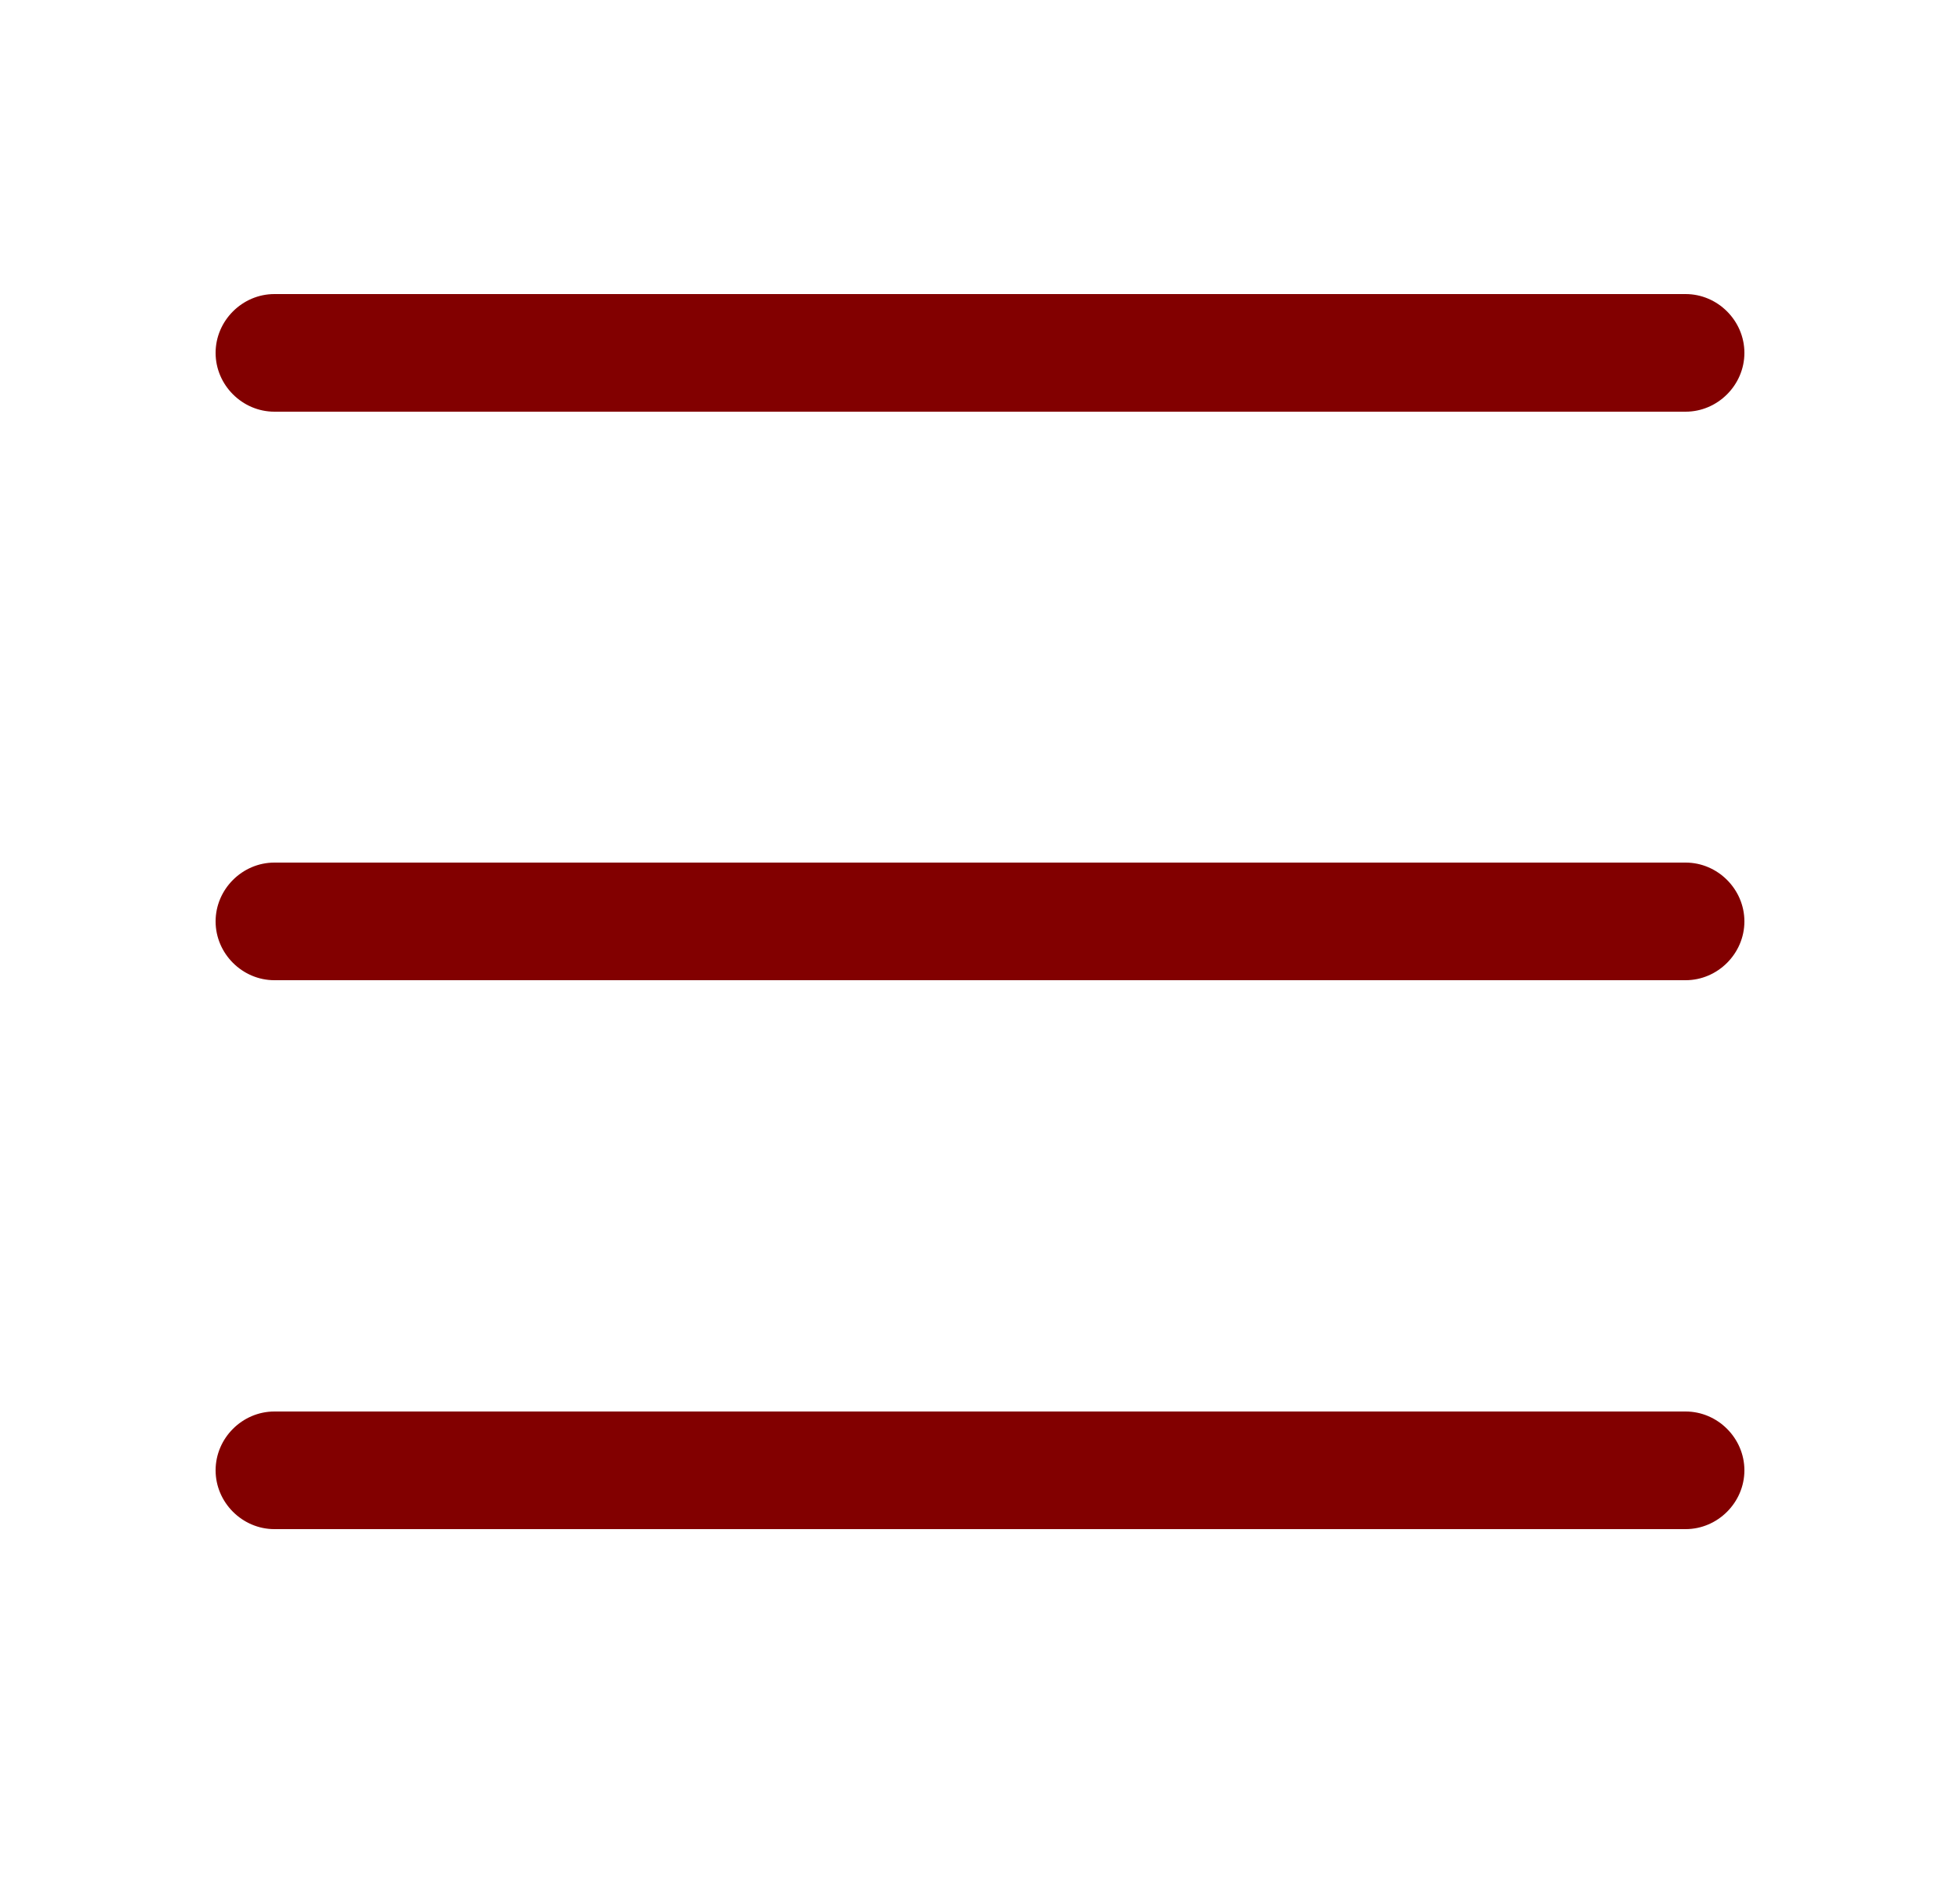
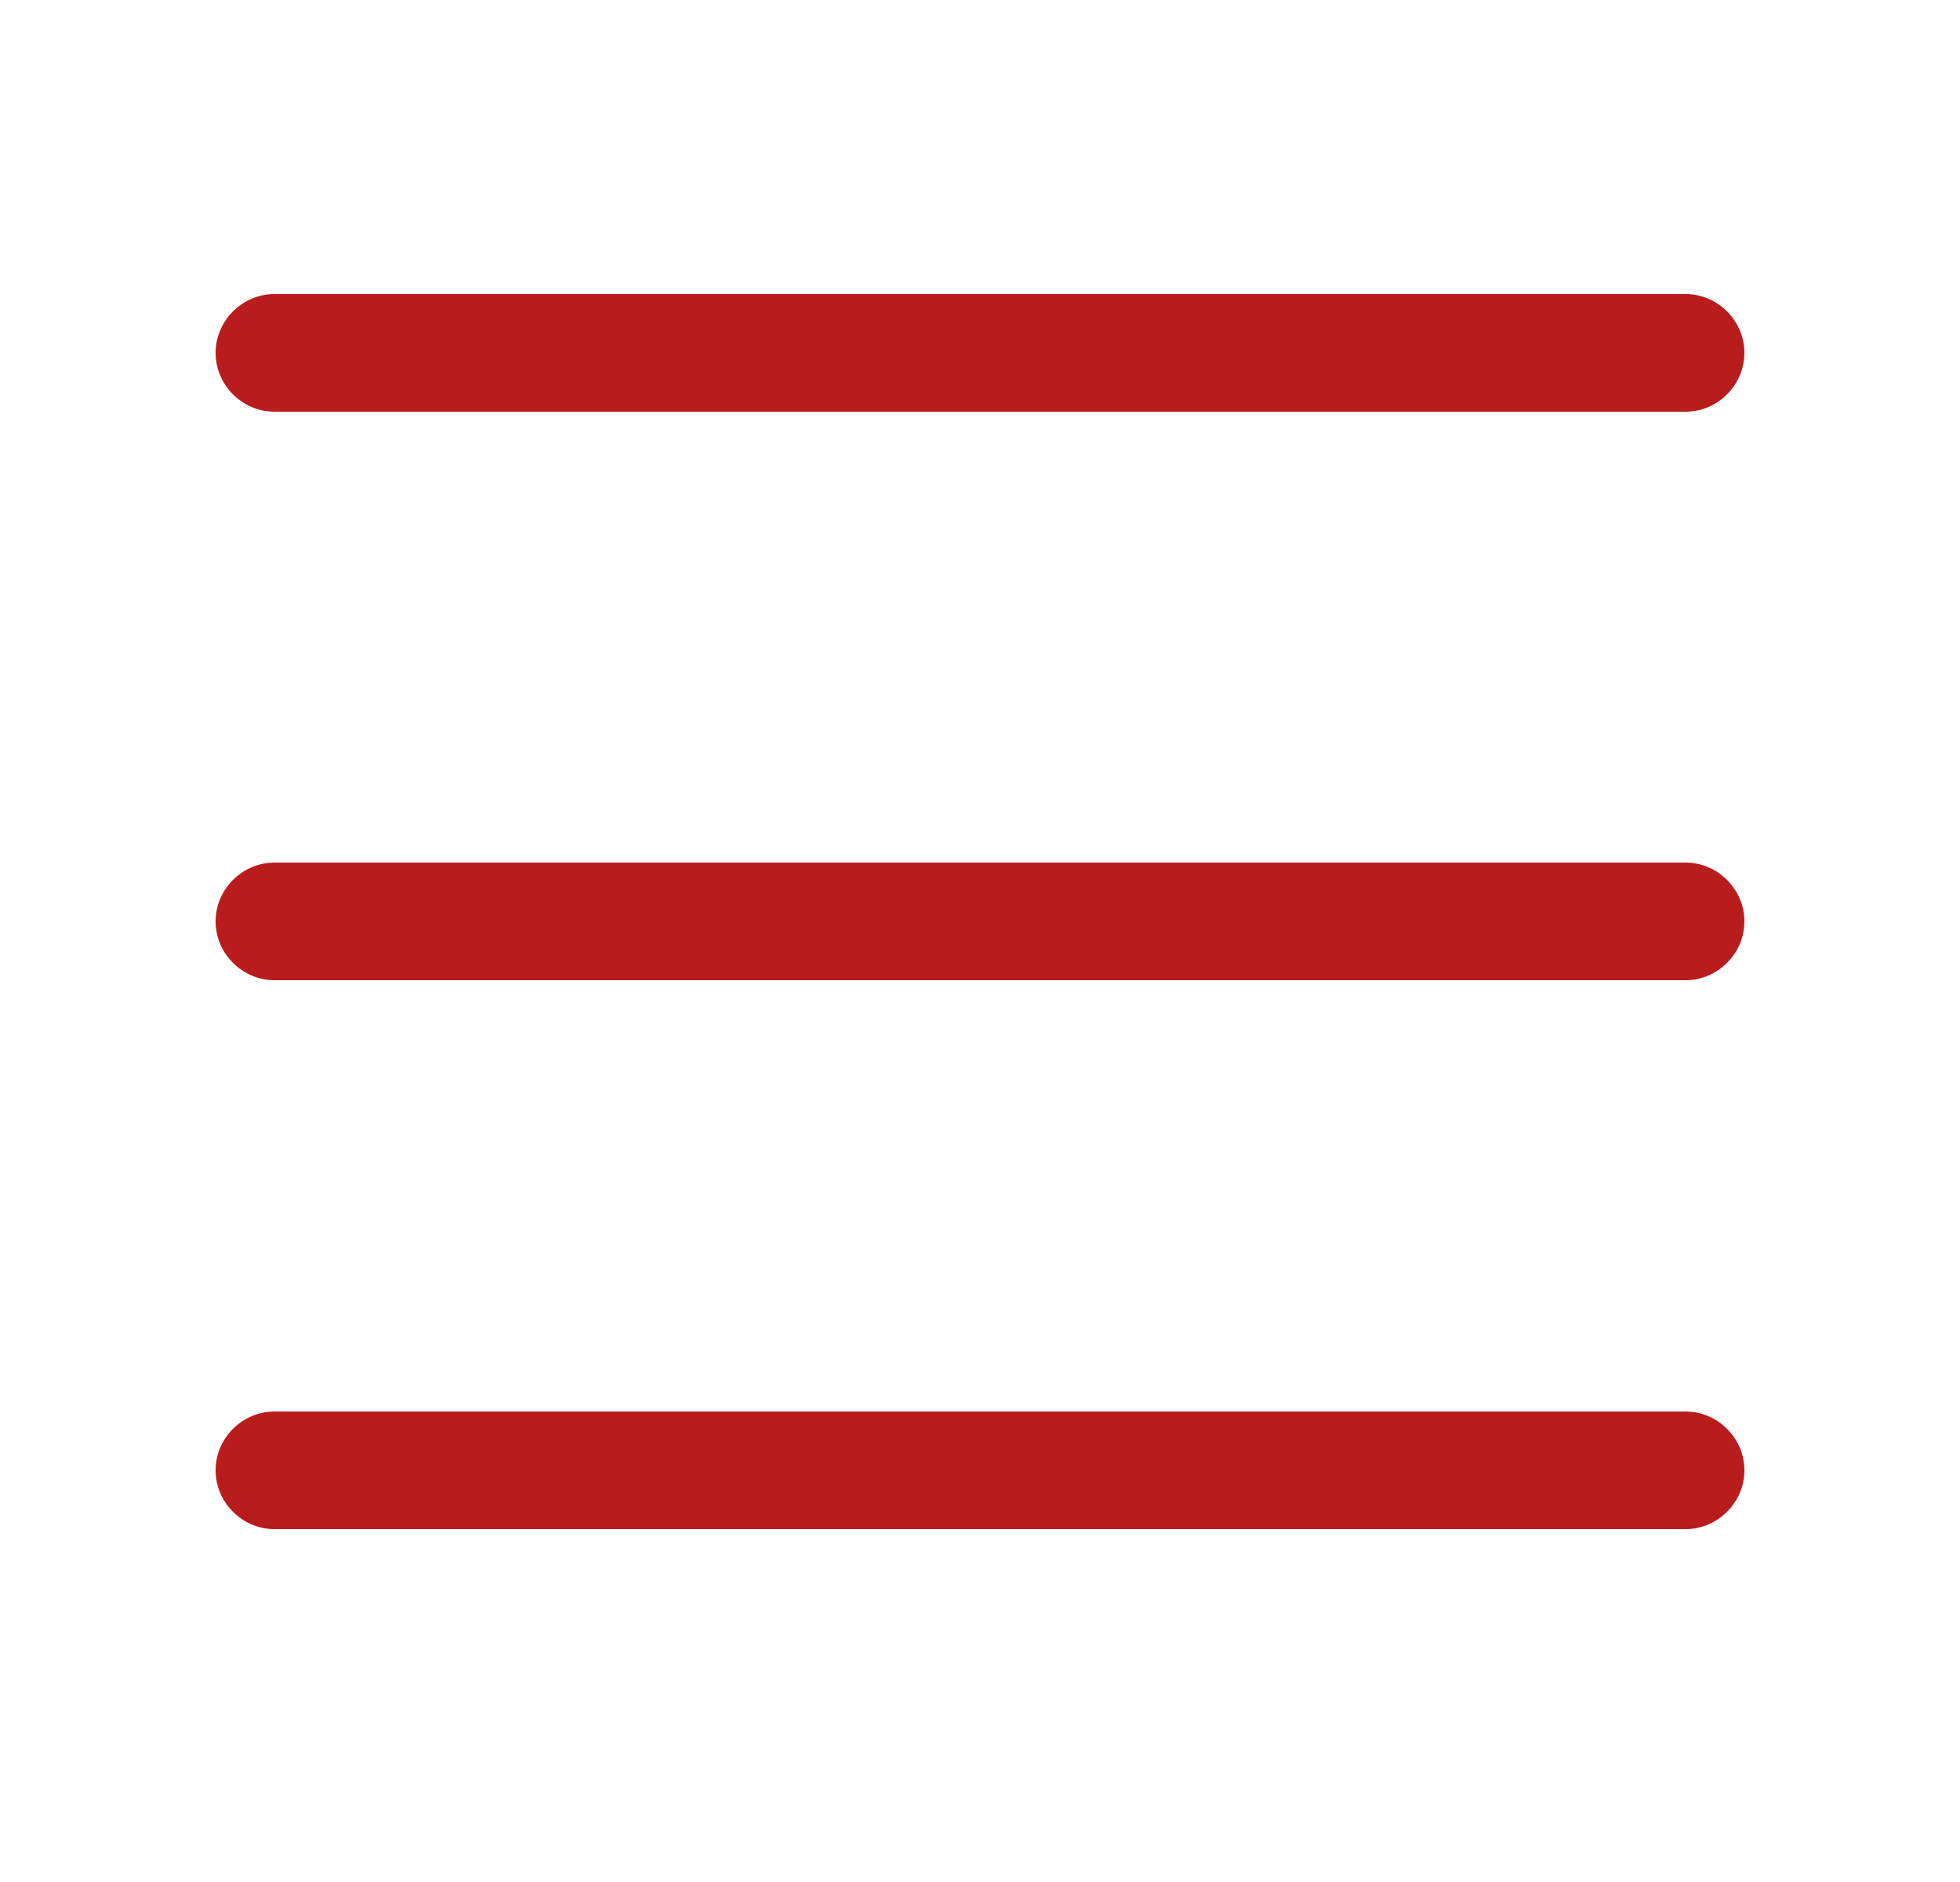
<svg xmlns="http://www.w3.org/2000/svg" width="25" height="24" viewBox="0 0 25 24" fill="none">
-   <path d="M21.5 5.25H3.5C3.09 5.25 2.75 4.91 2.75 4.5C2.75 4.09 3.09 3.75 3.5 3.75H21.5C21.91 3.75 22.25 4.09 22.25 4.5C22.25 4.91 21.91 5.25 21.5 5.25Z" fill="#820000" />
-   <path d="M21.5 12.5H3.5C3.09 12.5 2.75 12.16 2.75 11.75C2.75 11.34 3.09 11 3.5 11H21.5C21.91 11 22.25 11.34 22.25 11.75C22.25 12.16 21.91 12.5 21.5 12.5Z" fill="#820000" />
-   <path d="M21.5 19.5H3.5C3.09 19.5 2.75 19.16 2.75 18.75C2.75 18.34 3.09 18 3.5 18H21.5C21.91 18 22.25 18.34 22.25 18.75C22.25 19.16 21.91 19.5 21.5 19.5Z" fill="#820000" />
+   <path d="M21.5 5.25H3.5C3.09 5.25 2.75 4.91 2.75 4.5C2.75 4.09 3.09 3.75 3.5 3.75H21.5C21.91 3.75 22.25 4.09 22.25 4.5C22.25 4.91 21.91 5.25 21.5 5.25Z" fill="#B91C1C" />
+   <path d="M21.5 12.5H3.5C3.09 12.5 2.75 12.16 2.75 11.75C2.75 11.34 3.09 11 3.5 11H21.5C21.91 11 22.25 11.34 22.25 11.75C22.25 12.16 21.91 12.5 21.5 12.5Z" fill="#B91C1C" />
+   <path d="M21.5 19.5H3.5C3.09 19.5 2.75 19.16 2.75 18.75C2.75 18.34 3.09 18 3.5 18H21.5C21.91 18 22.25 18.34 22.25 18.75C22.25 19.16 21.91 19.5 21.5 19.5Z" fill="#B91C1C" />
</svg>
